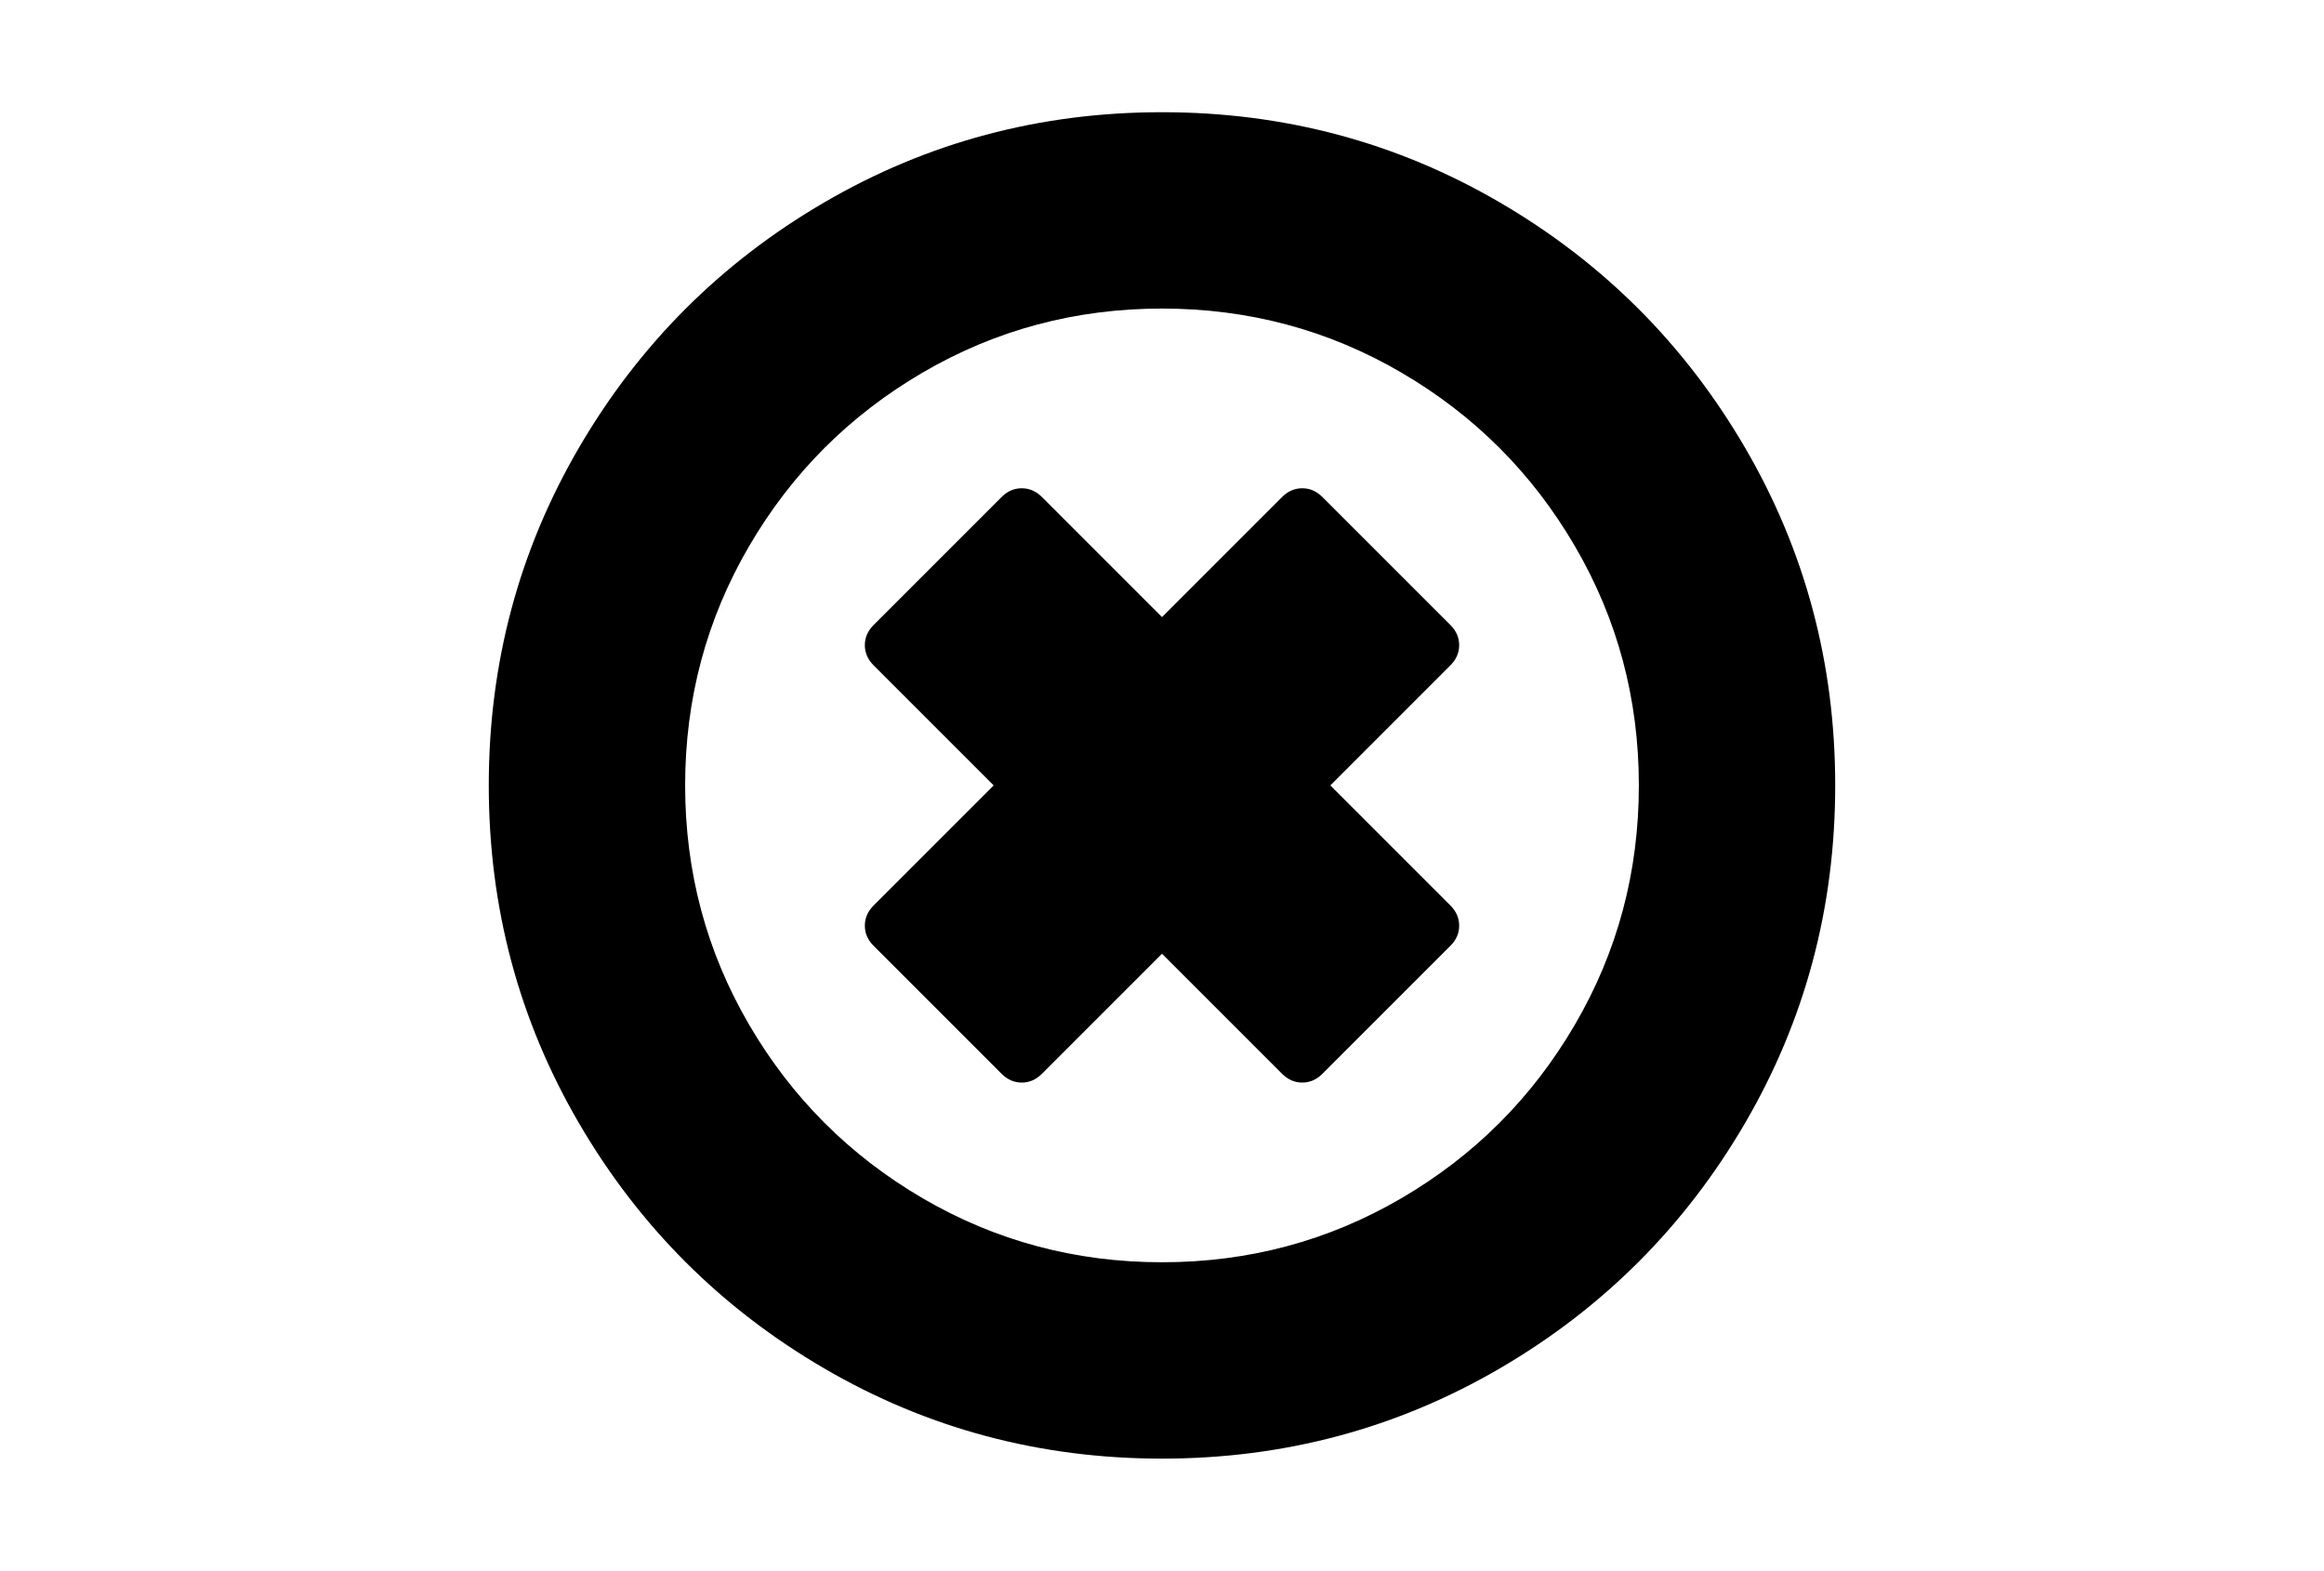
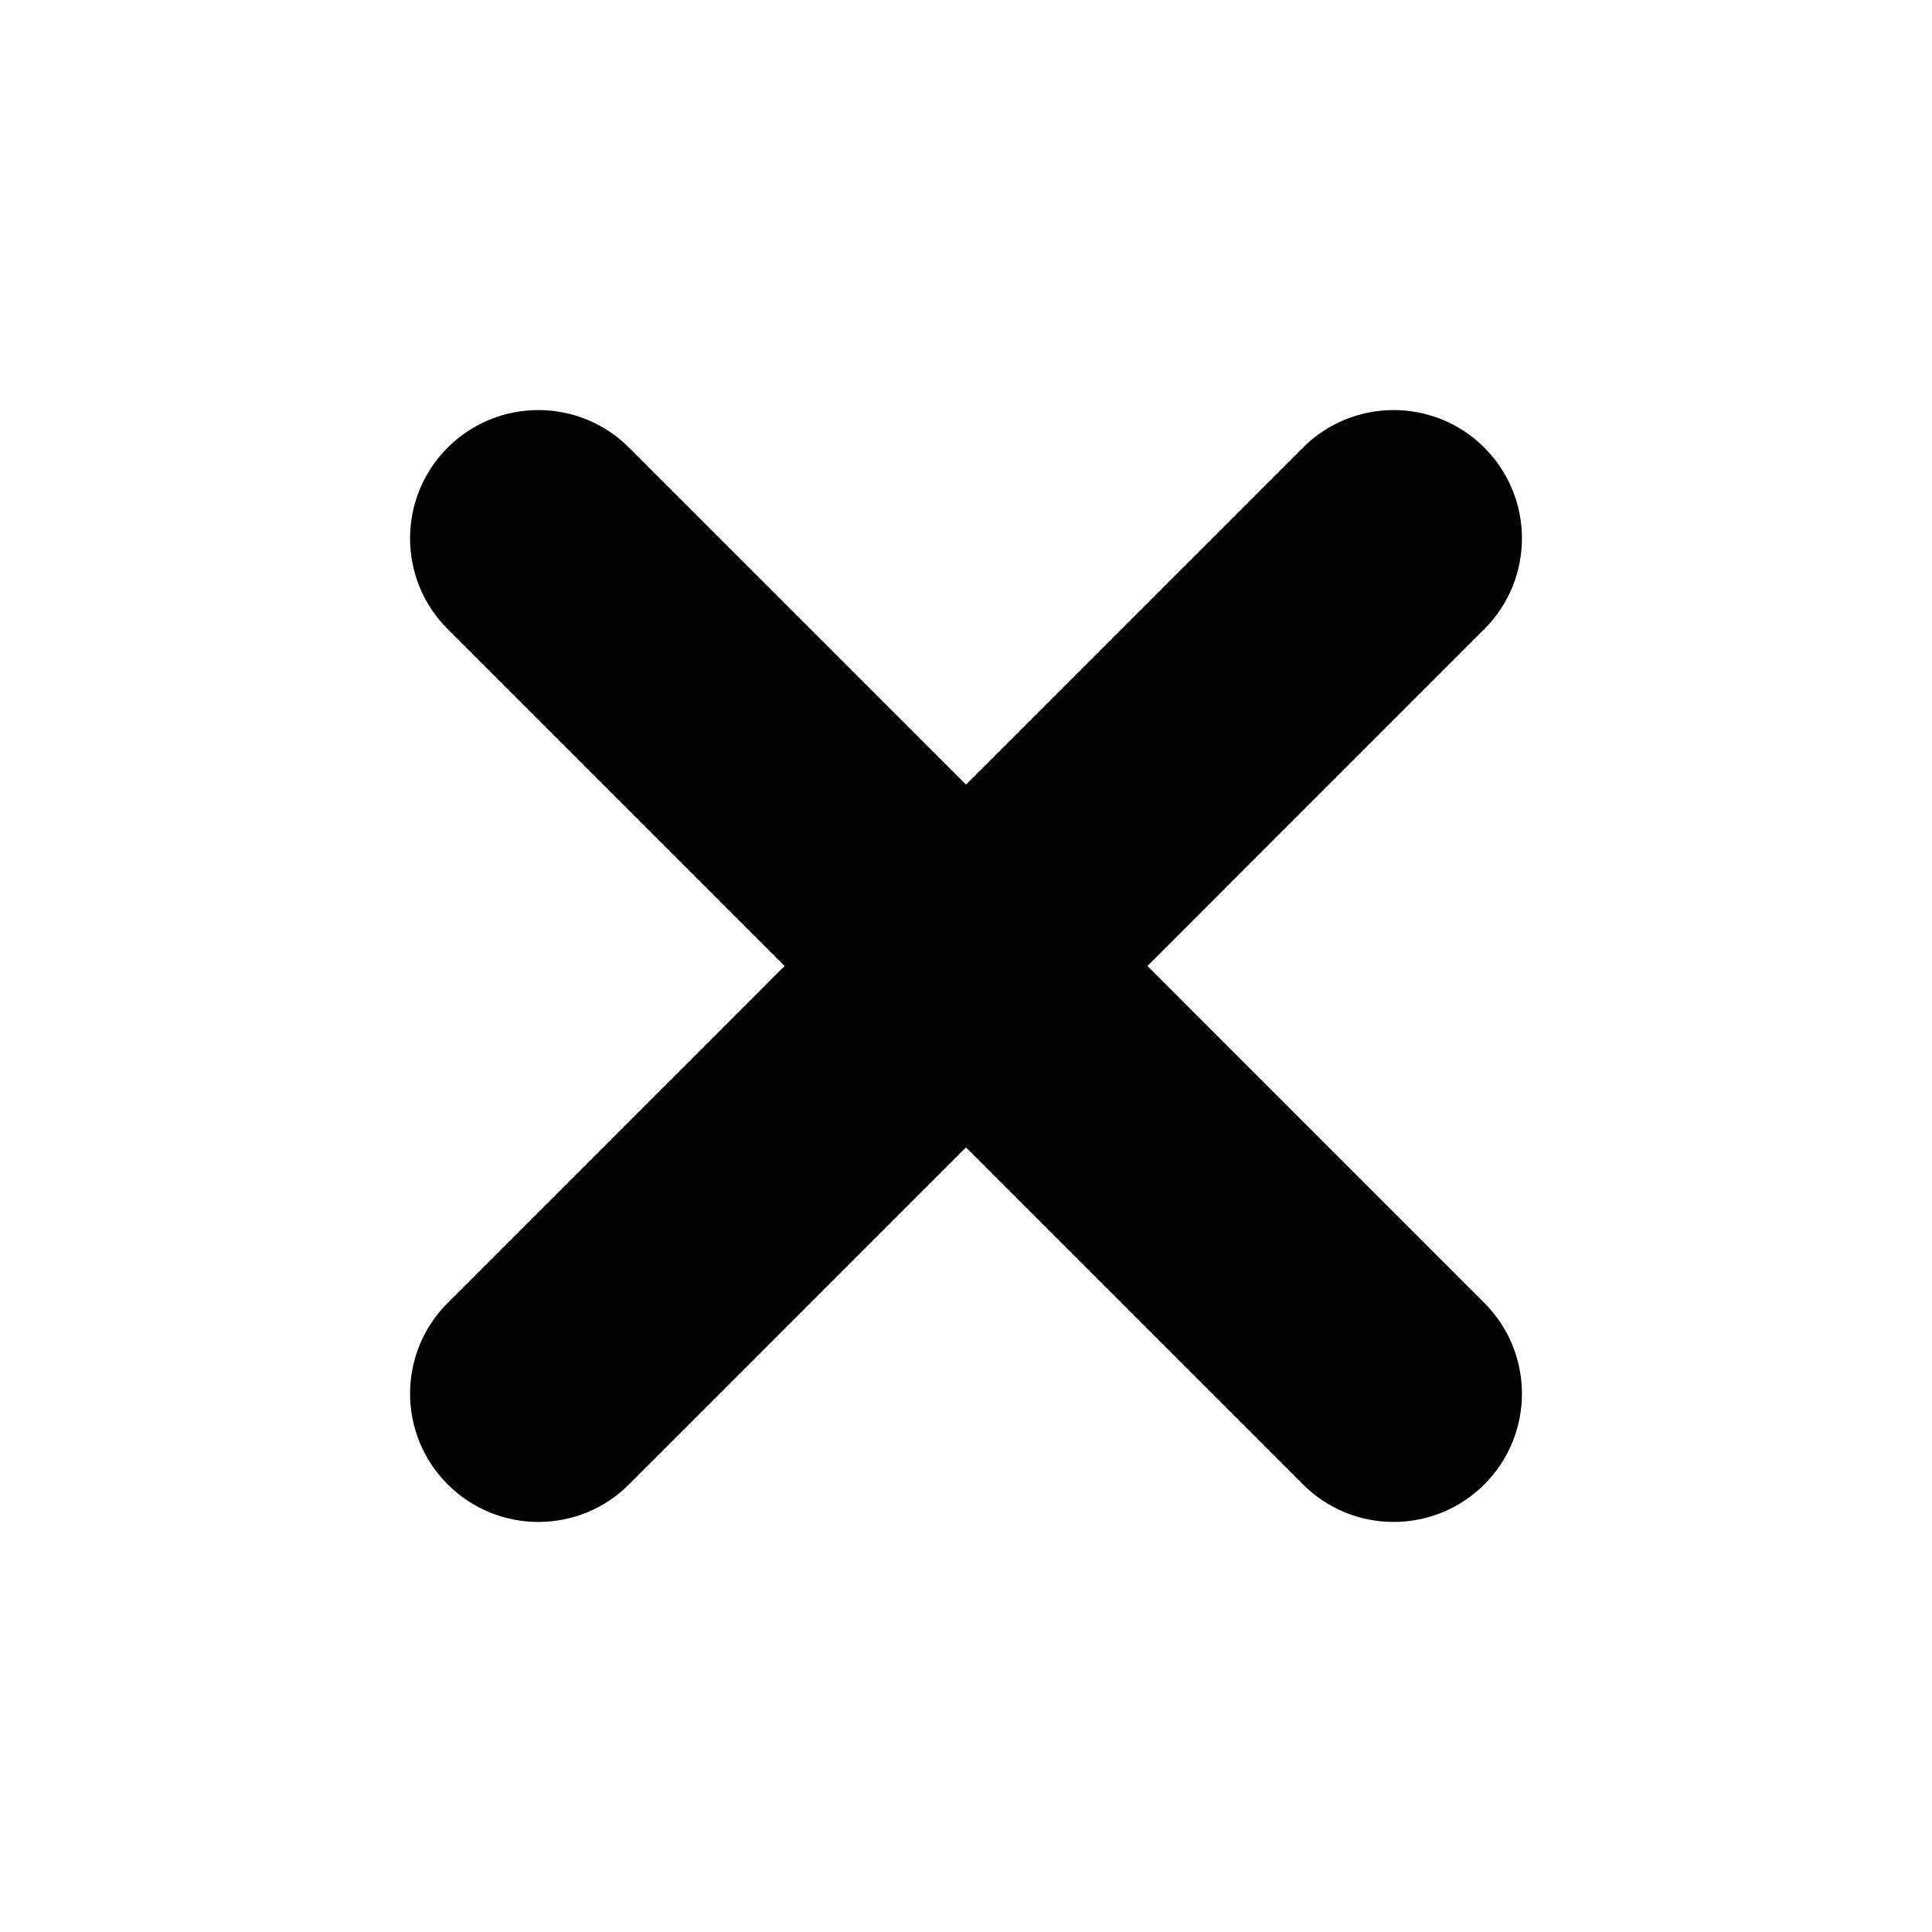
- <svg xmlns="http://www.w3.org/2000/svg" version="1.1" id="Capa_1" x="0px" y="0px" width="216px" height="146px" viewBox="0 0 216 146" enable-background="new 0 0 216 146" xml:space="preserve">
-   <g>
-     <path d="M162.18,41.592c-5.595-9.586-13.185-17.176-22.771-22.771c-9.588-5.595-20.055-8.392-31.408-8.392   c-11.352,0-21.822,2.797-31.408,8.392c-9.587,5.594-17.177,13.184-22.772,22.771C48.225,51.179,45.428,61.649,45.428,73   c0,11.352,2.798,21.82,8.392,31.408c5.595,9.585,13.185,17.176,22.772,22.771c9.587,5.595,20.056,8.392,31.408,8.392   c11.352,0,21.822-2.797,31.408-8.392c9.586-5.594,17.176-13.185,22.771-22.771c5.594-9.587,8.391-20.057,8.391-31.408   C170.57,61.648,167.773,51.178,162.18,41.592z M146.374,95.242c-3.965,6.789-9.342,12.167-16.132,16.132   c-6.789,3.965-14.203,5.946-22.242,5.946c-8.038,0-15.452-1.981-22.242-5.946c-6.789-3.965-12.166-9.343-16.131-16.132   C65.661,88.453,63.679,81.039,63.679,73s1.983-15.453,5.948-22.242c3.964-6.789,9.342-12.167,16.131-16.132   S99.961,28.679,108,28.679s15.453,1.982,22.242,5.947c6.79,3.965,12.167,9.343,16.132,16.132   c3.965,6.789,5.946,14.203,5.946,22.242S150.339,88.453,146.374,95.242z" />
-     <path d="M135.62,59.964c0-0.706-0.271-1.33-0.815-1.874l-11.896-11.895c-0.543-0.543-1.167-0.814-1.873-0.814   c-0.707,0-1.331,0.271-1.874,0.814L108,57.357L96.838,46.195c-0.543-0.543-1.168-0.814-1.874-0.814s-1.331,0.271-1.874,0.814   L81.195,58.09c-0.543,0.544-0.814,1.168-0.814,1.874s0.271,1.331,0.814,1.874L92.357,73L81.195,84.162   c-0.543,0.543-0.814,1.167-0.814,1.873c0,0.707,0.271,1.331,0.814,1.874L93.09,99.805c0.543,0.543,1.168,0.814,1.874,0.814   s1.331-0.271,1.874-0.814L108,88.643l11.162,11.162c0.543,0.543,1.167,0.814,1.874,0.814c0.706,0,1.33-0.271,1.873-0.814   l11.896-11.896c0.545-0.543,0.815-1.167,0.815-1.874c0-0.706-0.271-1.33-0.815-1.873L123.645,73l11.16-11.162   C135.35,61.295,135.62,60.67,135.62,59.964z" />
-   </g>
+ <svg xmlns="http://www.w3.org/2000/svg" version="1.1" id="Layer_1" x="0px" y="0px" width="100px" height="100px" viewBox="0 0 100 100" enable-background="new 0 0 100 100" xml:space="preserve">
+   <path fill="#020202" d="M76.83,32.561L59.392,50L76.83,67.439c2.594,2.594,2.594,6.798,0,9.392  c-1.296,1.296-2.995,1.945-4.694,1.945c-1.7,0-3.399-0.648-4.695-1.945L50,59.391l-17.44,17.44  c-1.296,1.296-2.995,1.945-4.695,1.945c-1.699,0-3.397-0.648-4.694-1.945c-2.594-2.593-2.594-6.797,0-9.392L40.608,50L23.17,32.561  c-2.594-2.594-2.594-6.798,0-9.392c2.593-2.592,6.795-2.592,9.389,0L50,40.609l17.44-17.44c2.594-2.592,6.796-2.592,9.389,0  C79.424,25.763,79.424,29.967,76.83,32.561z" />
</svg>
